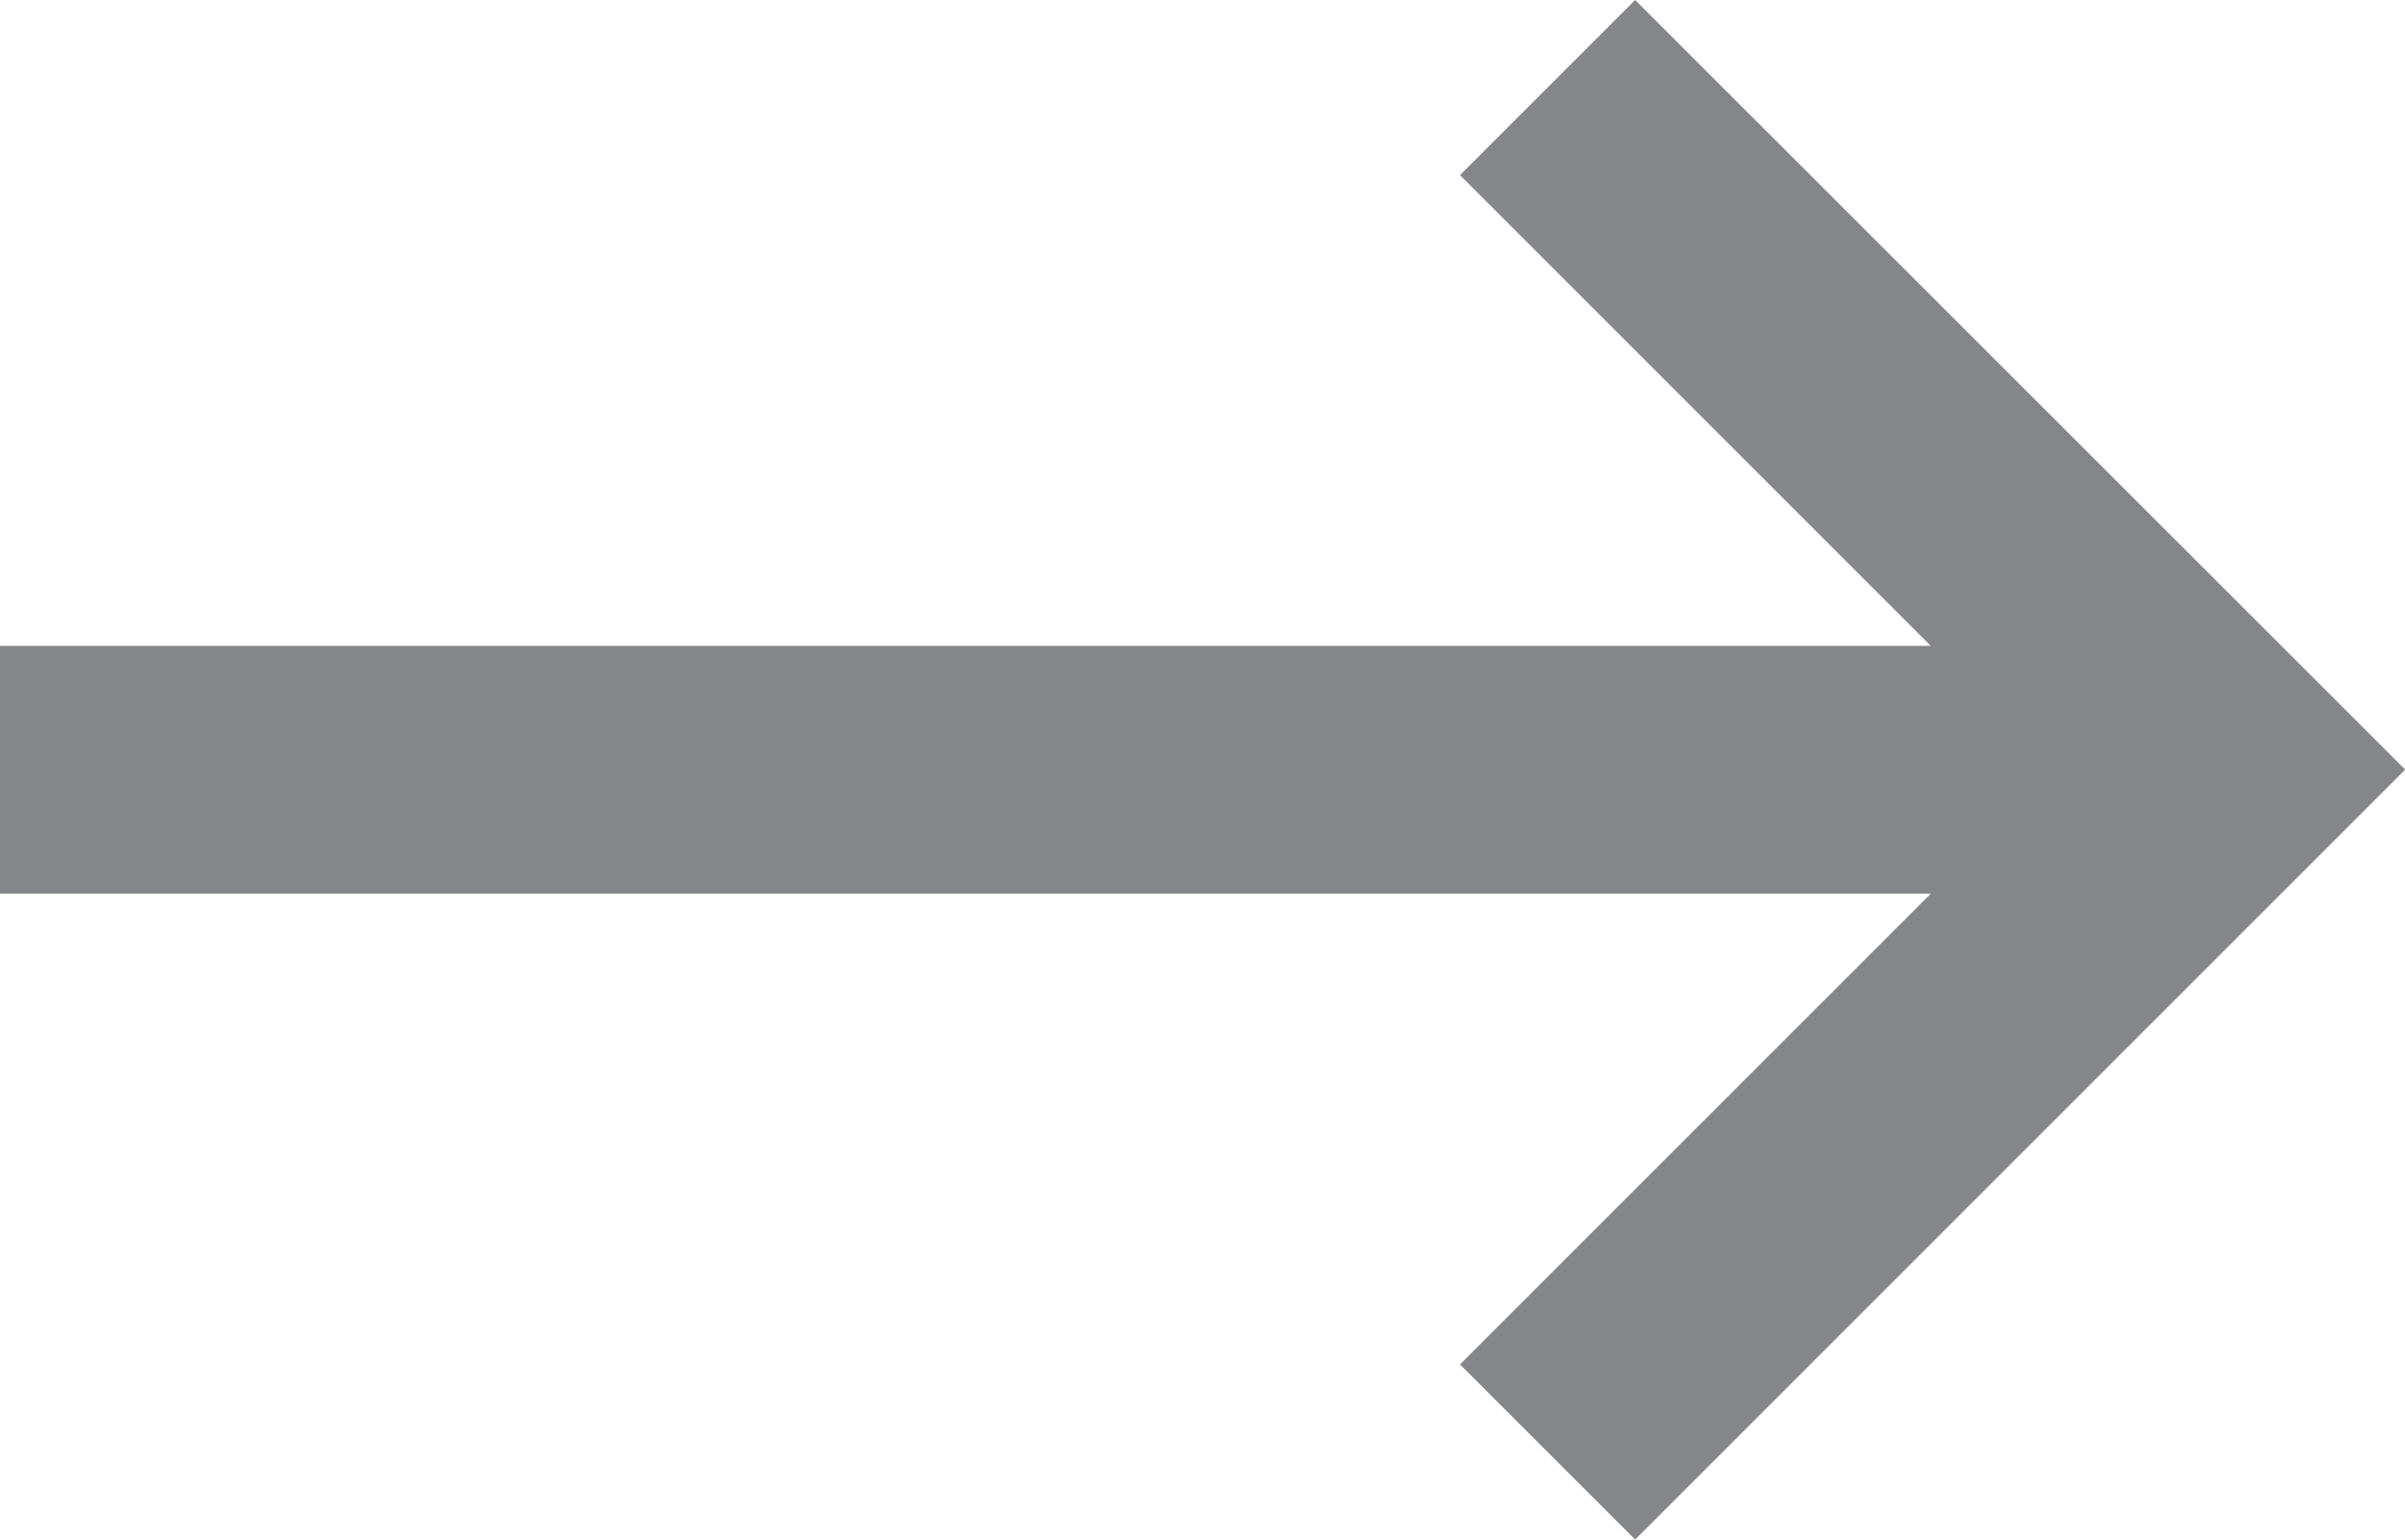
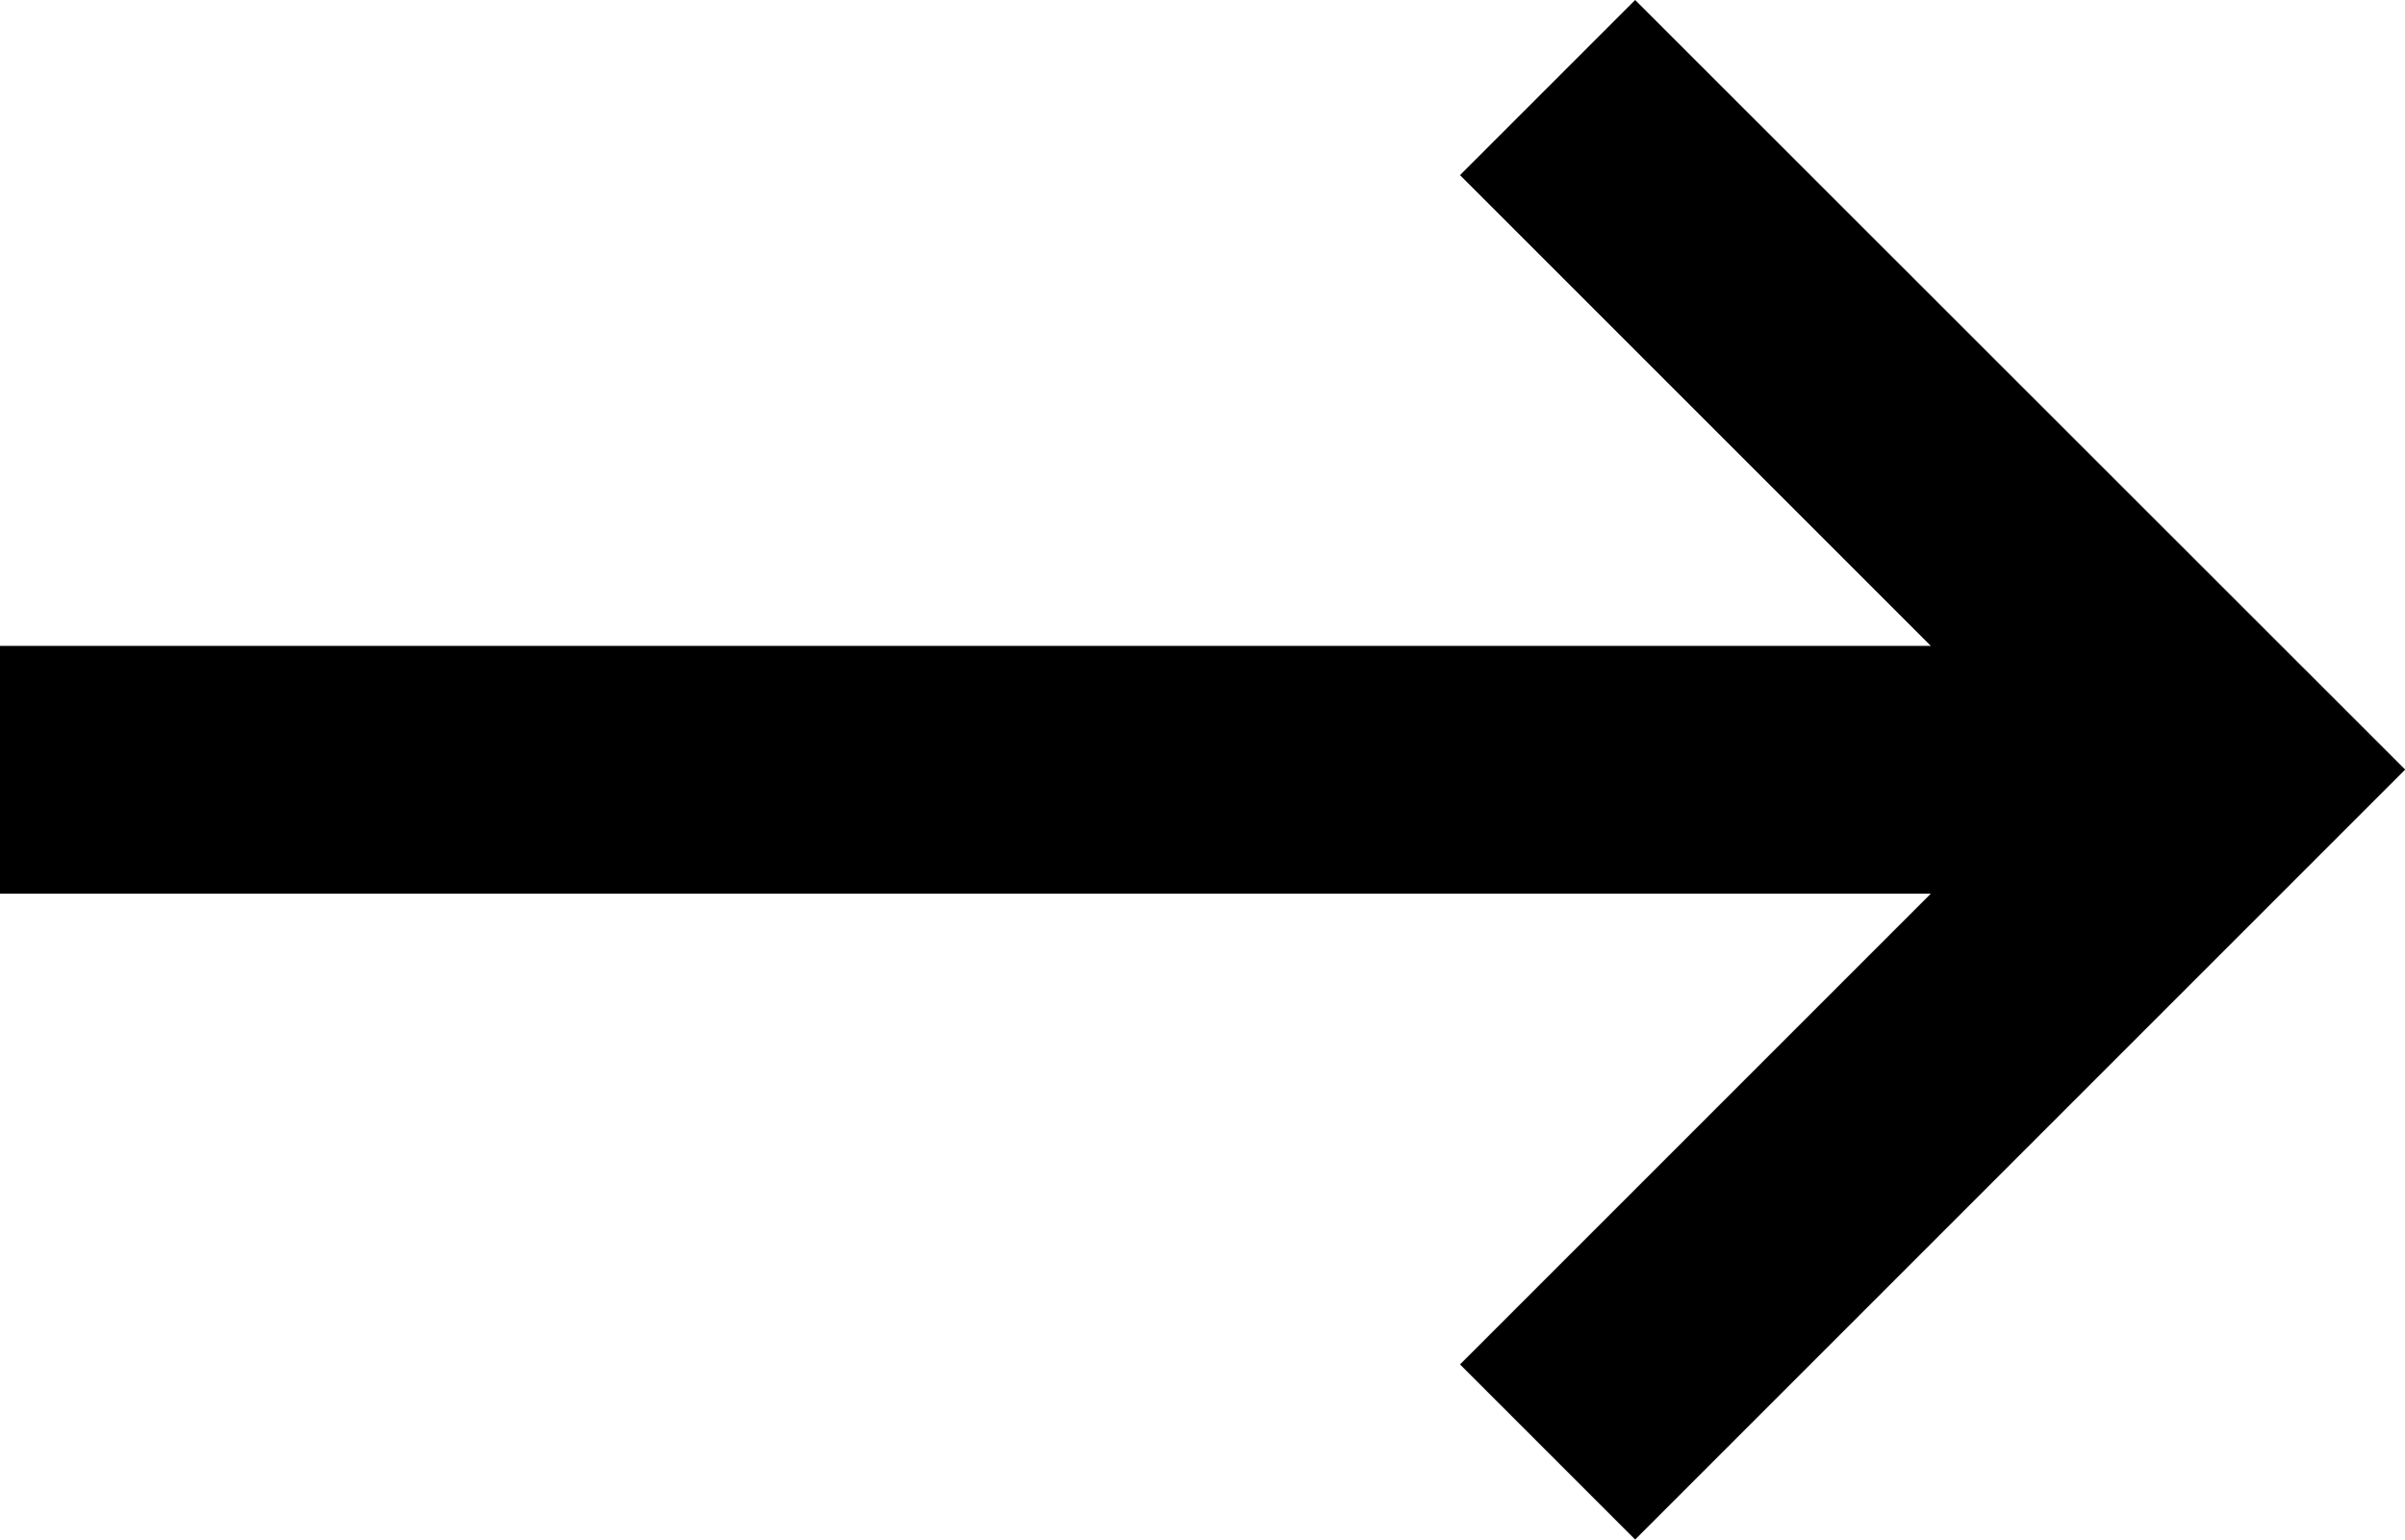
<svg xmlns="http://www.w3.org/2000/svg" width="13.43" height="8.597" viewBox="0 0 13.43 8.597">
-   <path id="Контур_15" data-name="Контур 15" d="M140.313,9.131l-.978-.978-2.629,2.629V0h-1.384V10.782l-2.629-2.629-.978.978,4.3,4.3Z" transform="translate(0 140.313) rotate(-90)" fill="#85868a" />
+   <path id="link_arrow" d="M140.313,9.131l-.978-.978-2.629,2.629V0h-1.384V10.782l-2.629-2.629-.978.978,4.3,4.3Z" transform="translate(0 140.313) rotate(-90)" />
</svg>
